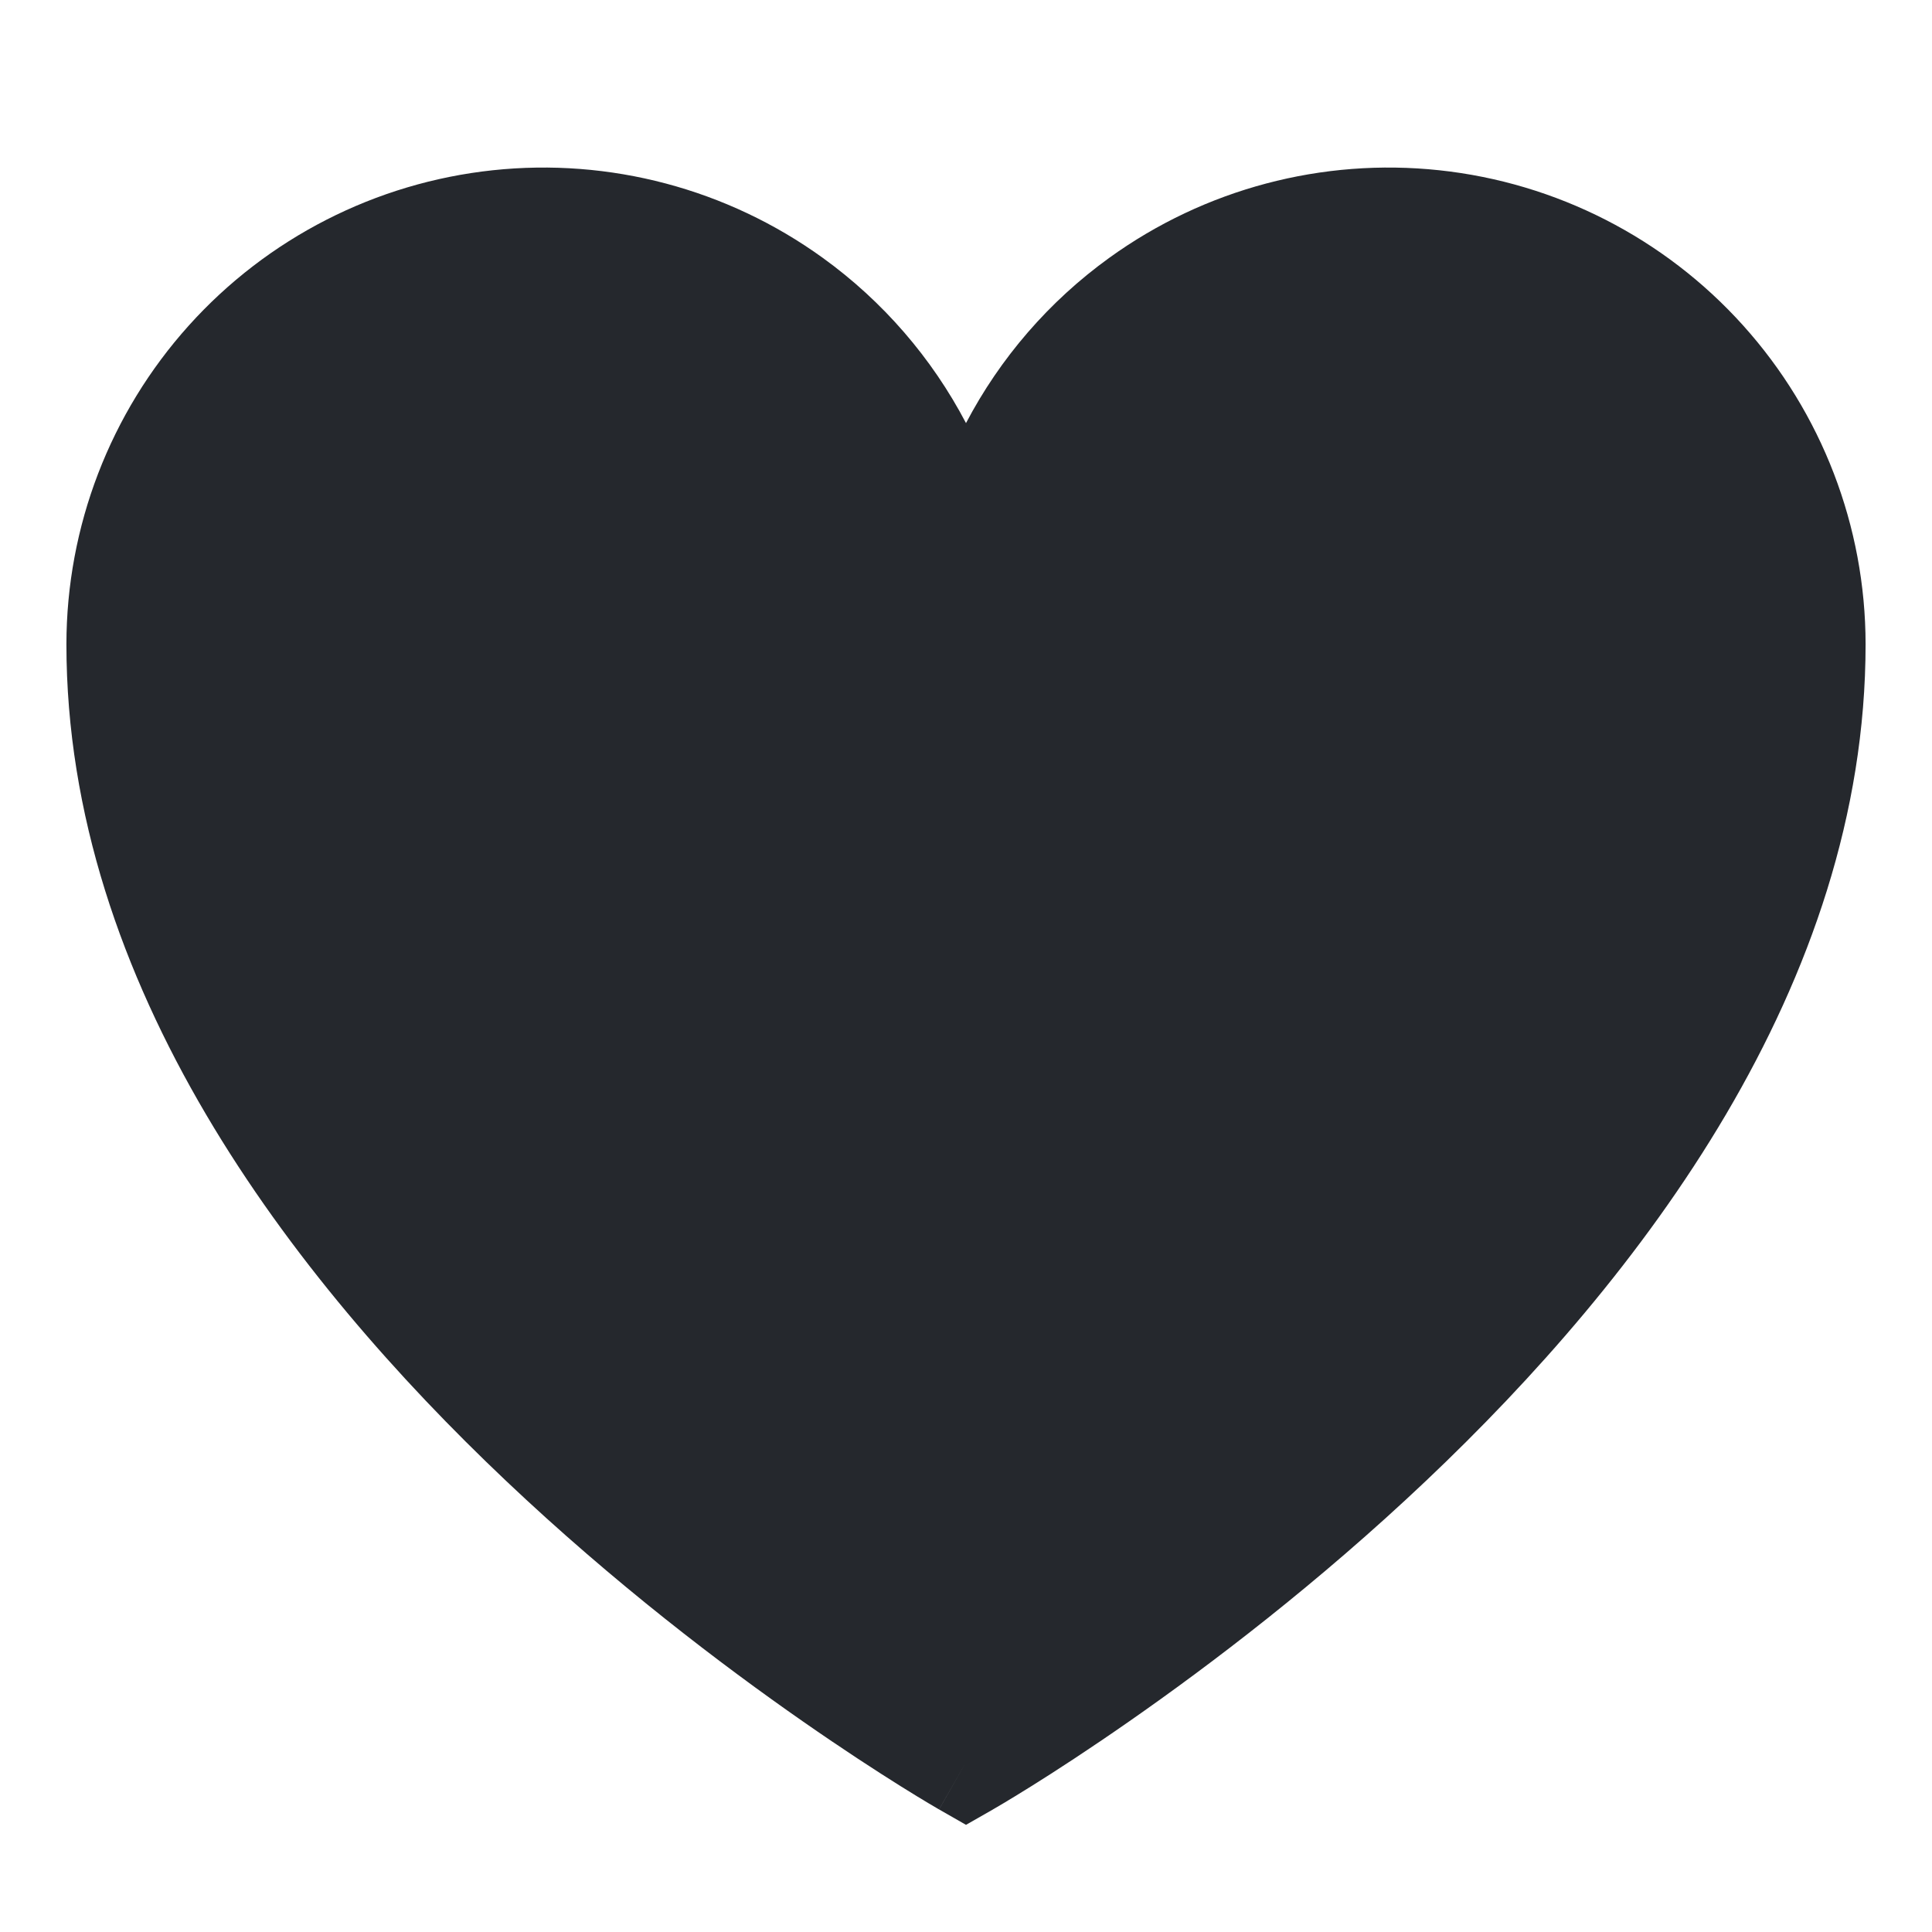
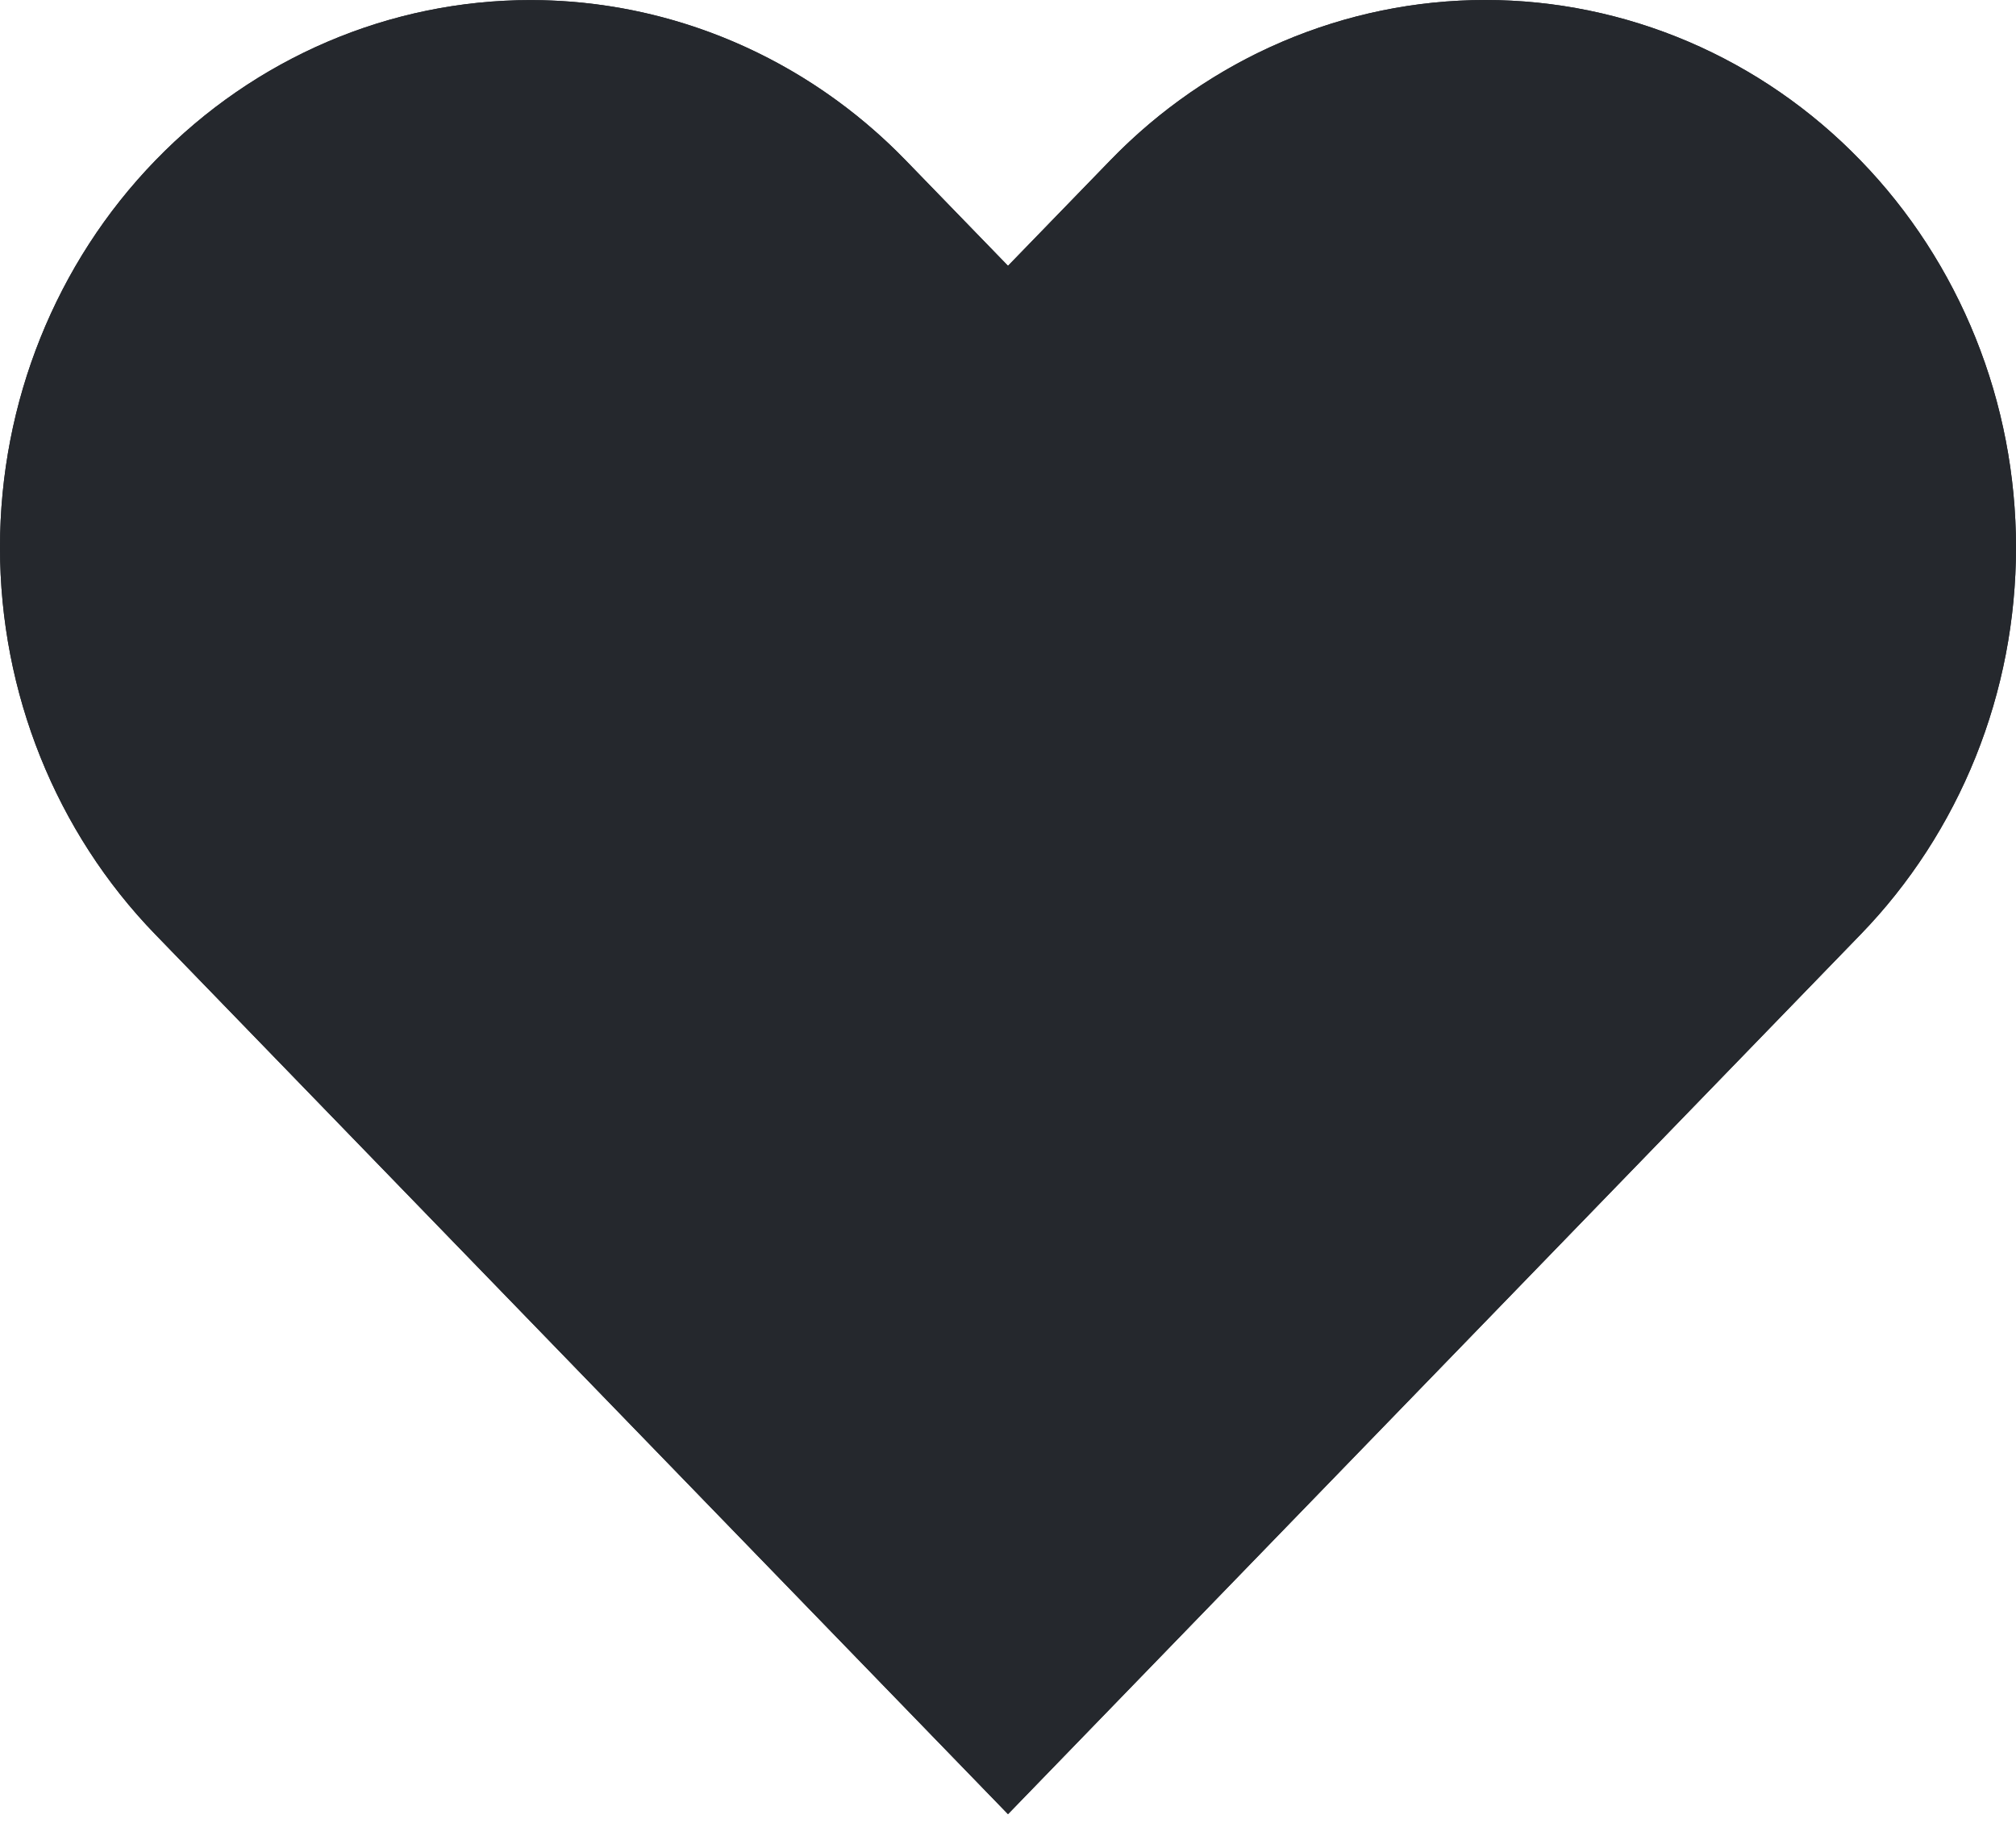
- <svg xmlns="http://www.w3.org/2000/svg" width="32" height="32" viewBox="0 0 32 32" fill="none">
-   <path fill-rule="evenodd" clip-rule="evenodd" d="M15.553 29.97C15.553 29.97 15.554 29.97 16 29.188L15.554 29.97L16 30.225L16.447 29.97L16 29.188C16.447 29.97 16.447 29.97 16.447 29.97L16.448 29.969L16.451 29.967L16.46 29.962L16.494 29.942C16.523 29.926 16.565 29.901 16.618 29.869C16.726 29.805 16.882 29.71 17.079 29.587C17.473 29.341 18.032 28.979 18.702 28.512C20.04 27.58 21.828 26.224 23.619 24.527C27.162 21.172 30.9 16.316 30.9 10.67V10.669C30.898 8.72 30.176 6.841 28.873 5.392C27.57 3.943 25.777 3.027 23.839 2.82C21.902 2.613 19.956 3.128 18.375 4.269C17.374 4.991 16.564 5.932 16 7.008C15.436 5.932 14.626 4.991 13.625 4.269C12.044 3.128 10.098 2.613 8.161 2.82C6.223 3.027 4.43 3.943 3.127 5.392C1.824 6.841 1.102 8.72 1.1 10.669V10.67C1.1 16.316 4.838 21.172 8.381 24.527C10.172 26.224 11.96 27.58 13.298 28.512C13.968 28.979 14.528 29.341 14.921 29.587C15.118 29.71 15.274 29.805 15.382 29.869C15.436 29.901 15.477 29.926 15.506 29.942L15.54 29.962L15.549 29.967L15.552 29.969L15.553 29.97Z" fill="#25282D" />
+ <svg xmlns="http://www.w3.org/2000/svg" width="24" height="22" viewBox="0 0 24 22" fill="none">
+   <path d="M22.149 1.91C21.563 1.304 20.867 0.824 20.1 0.496C19.334 0.169 18.513 0 17.683 0C16.854 0 16.032 0.169 15.266 0.496C14.499 0.824 13.803 1.304 13.217 1.91L12 3.165L10.783 1.91C9.598 0.687 7.992 0.001 6.316 0.001C4.641 0.001 3.035 0.687 1.85 1.91C0.665 3.132 1.24812e-08 4.79 0 6.518C-1.24812e-08 8.247 0.665 9.905 1.85 11.127L12 21.6L22.149 11.127C22.736 10.522 23.201 9.803 23.519 9.013C23.837 8.222 24 7.374 24 6.518C24 5.662 23.837 4.815 23.519 4.024C23.201 3.233 22.736 2.515 22.149 1.91Z" fill="#25282D" />
+   <path fill-rule="evenodd" clip-rule="evenodd" d="M15.371 3.997L14.154 5.253C13.589 5.836 12.812 6.165 12 6.165C11.188 6.165 10.41 5.836 9.845 5.253L8.628 3.997C7.999 3.348 7.165 3.001 6.316 3.001C5.468 3.001 4.634 3.348 4.004 3.997C3.372 4.65 3 5.555 3 6.518C3 7.481 3.372 8.386 4.004 9.039L12 17.289L19.995 9.039C20.308 8.717 20.561 8.328 20.735 7.895C20.909 7.461 21 6.993 21 6.518C21 6.044 20.909 5.576 20.735 5.142C20.561 4.708 20.308 4.32 19.995 3.998L19.995 3.997C19.682 3.674 19.317 3.424 18.921 3.255C18.526 3.086 18.105 3 17.683 3C17.261 3 16.841 3.086 16.445 3.255C16.05 3.424 15.683 3.675 15.371 3.997ZM12 21.6L1.85 11.127C0.665 9.905 -1.24812e-08 8.247 0 6.518C1.24812e-08 4.79 0.665 3.132 1.85 1.91C3.035 0.687 4.641 0.001 6.316 0.001C7.64 0.001 8.92 0.429 9.984 1.212C10.267 1.42 10.534 1.653 10.783 1.91L12 3.165L13.217 1.91C13.465 1.654 13.732 1.42 14.017 1.211C14.405 0.925 14.823 0.685 15.266 0.496C16.032 0.169 16.854 0 17.683 0C18.513 0 19.334 0.169 20.1 0.496C20.867 0.824 21.563 1.304 22.149 1.91C22.736 2.515 23.201 3.233 23.519 4.024C23.837 4.815 24 5.662 24 6.518C24 7.374 23.837 8.222 23.519 9.013C23.201 9.803 22.736 10.522 22.149 11.127L12 21.6Z" fill="#25282D" />
</svg>
